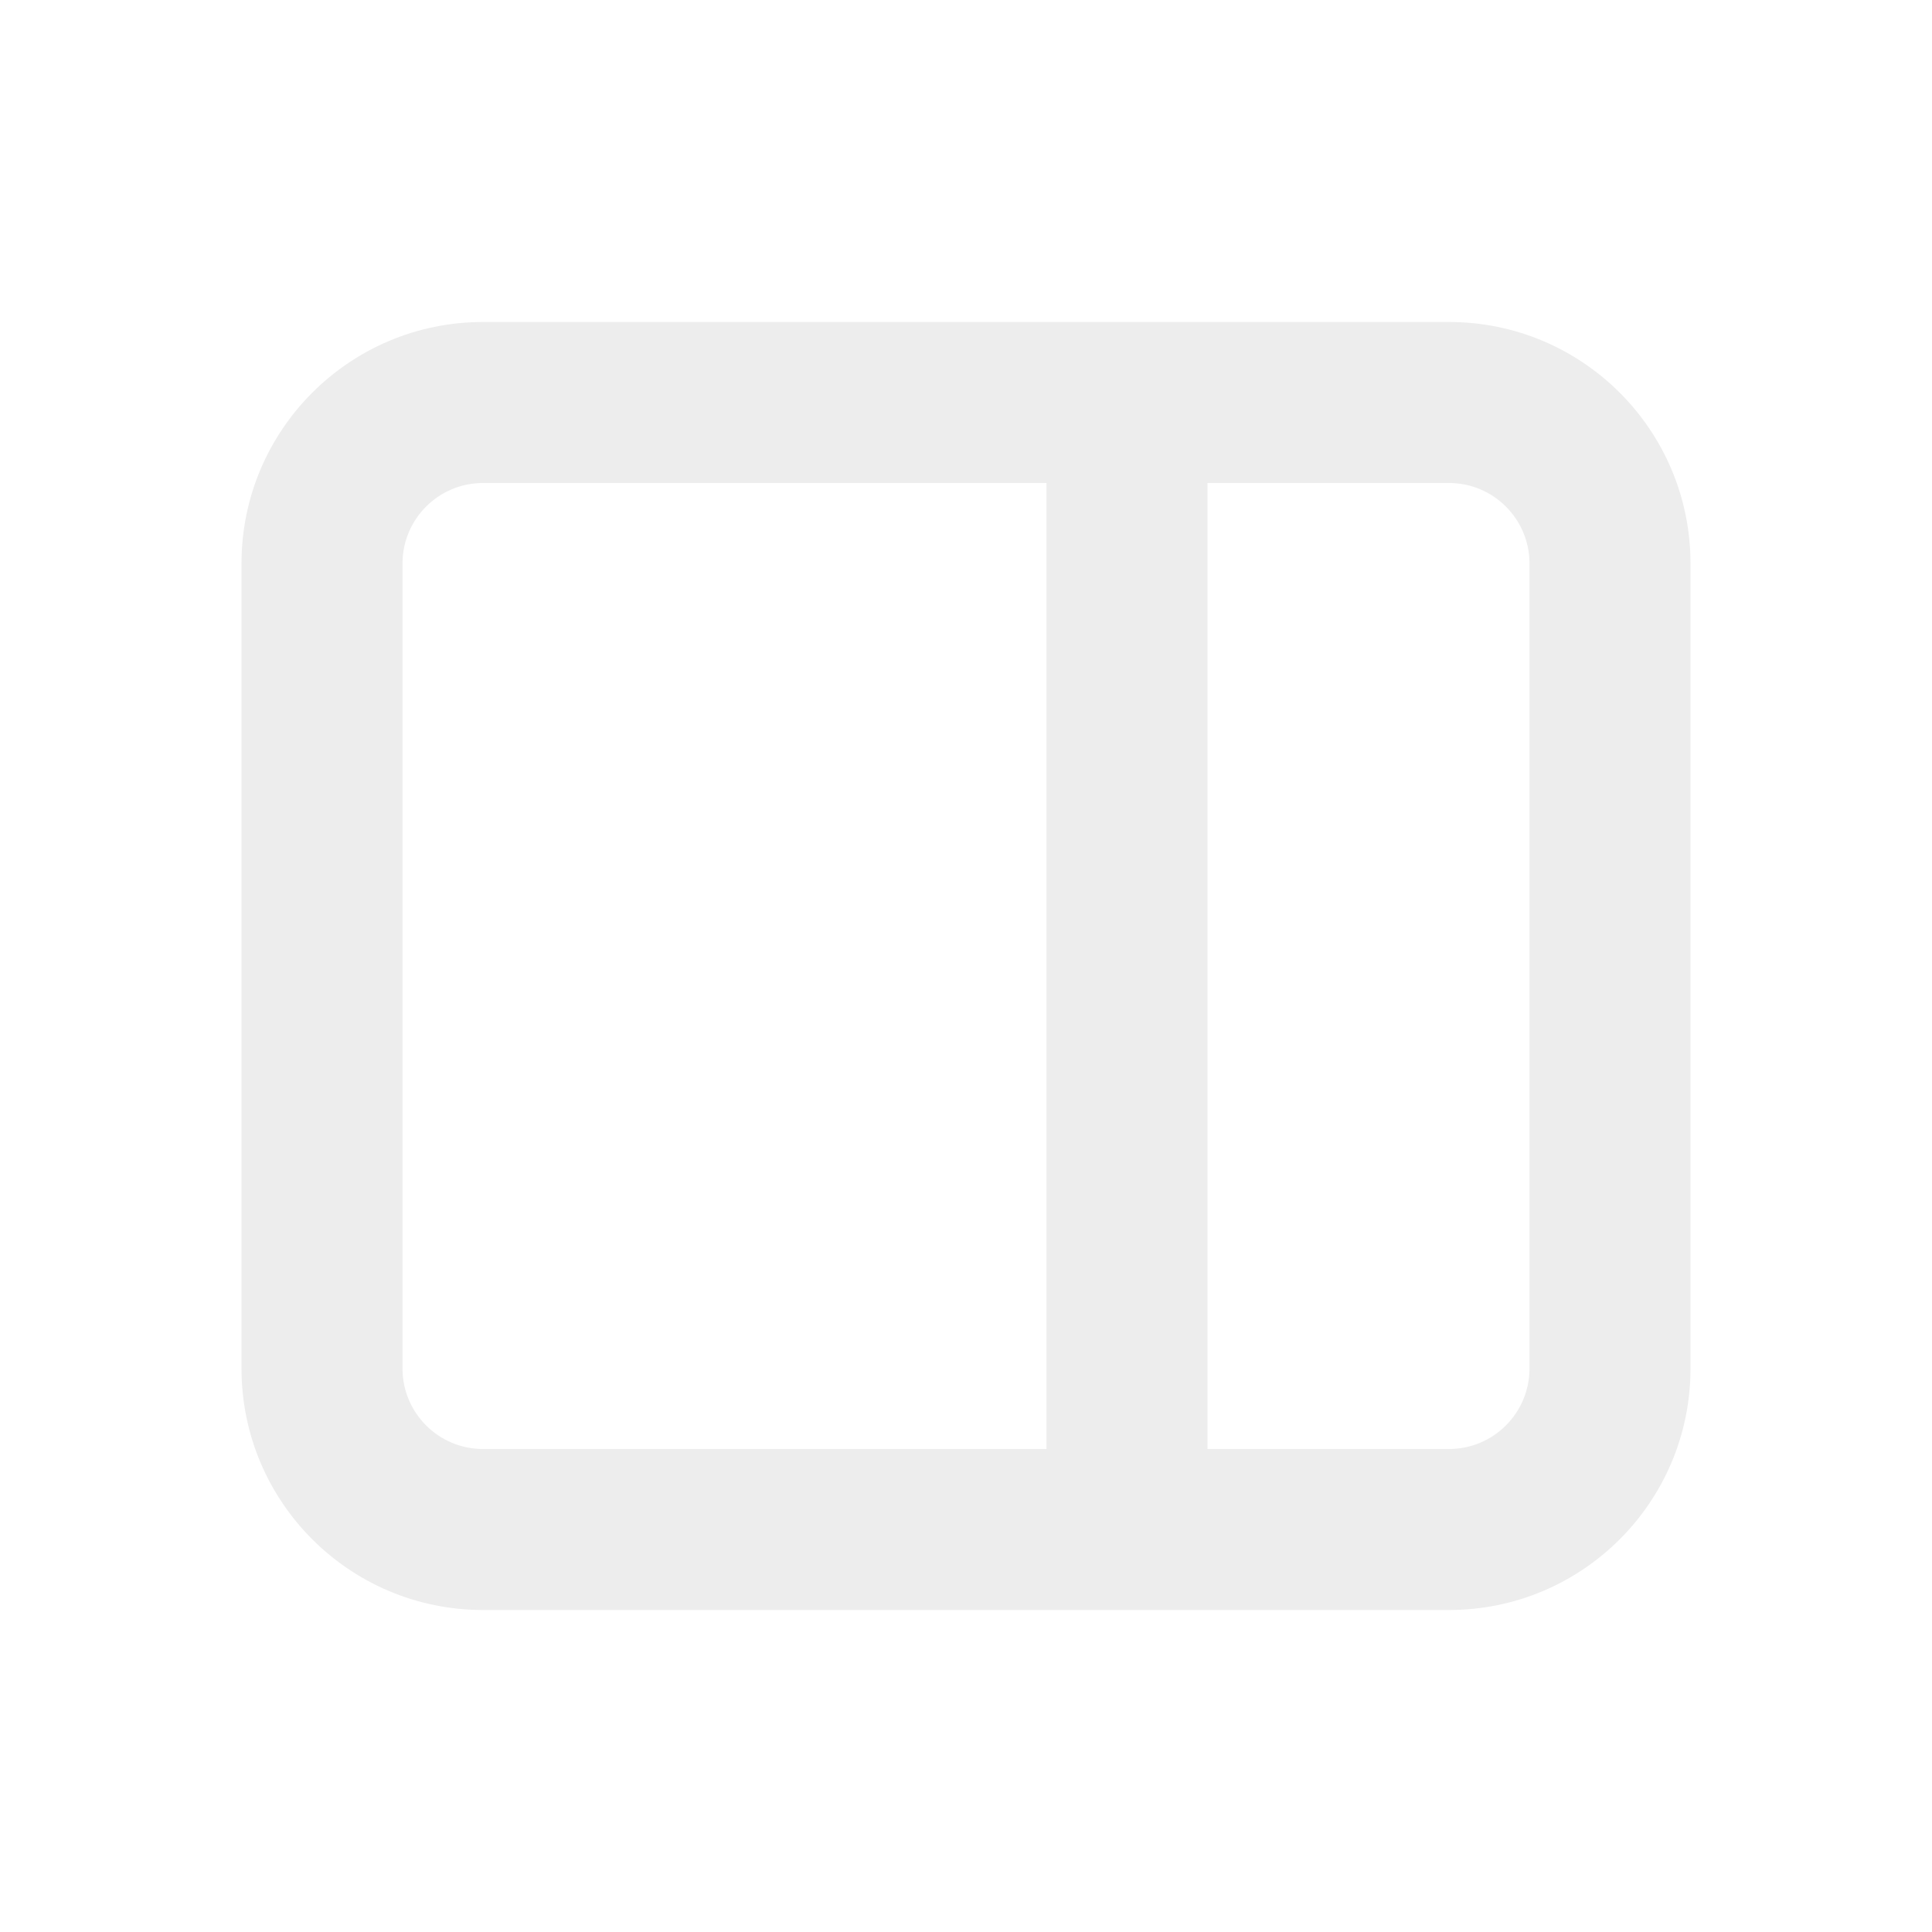
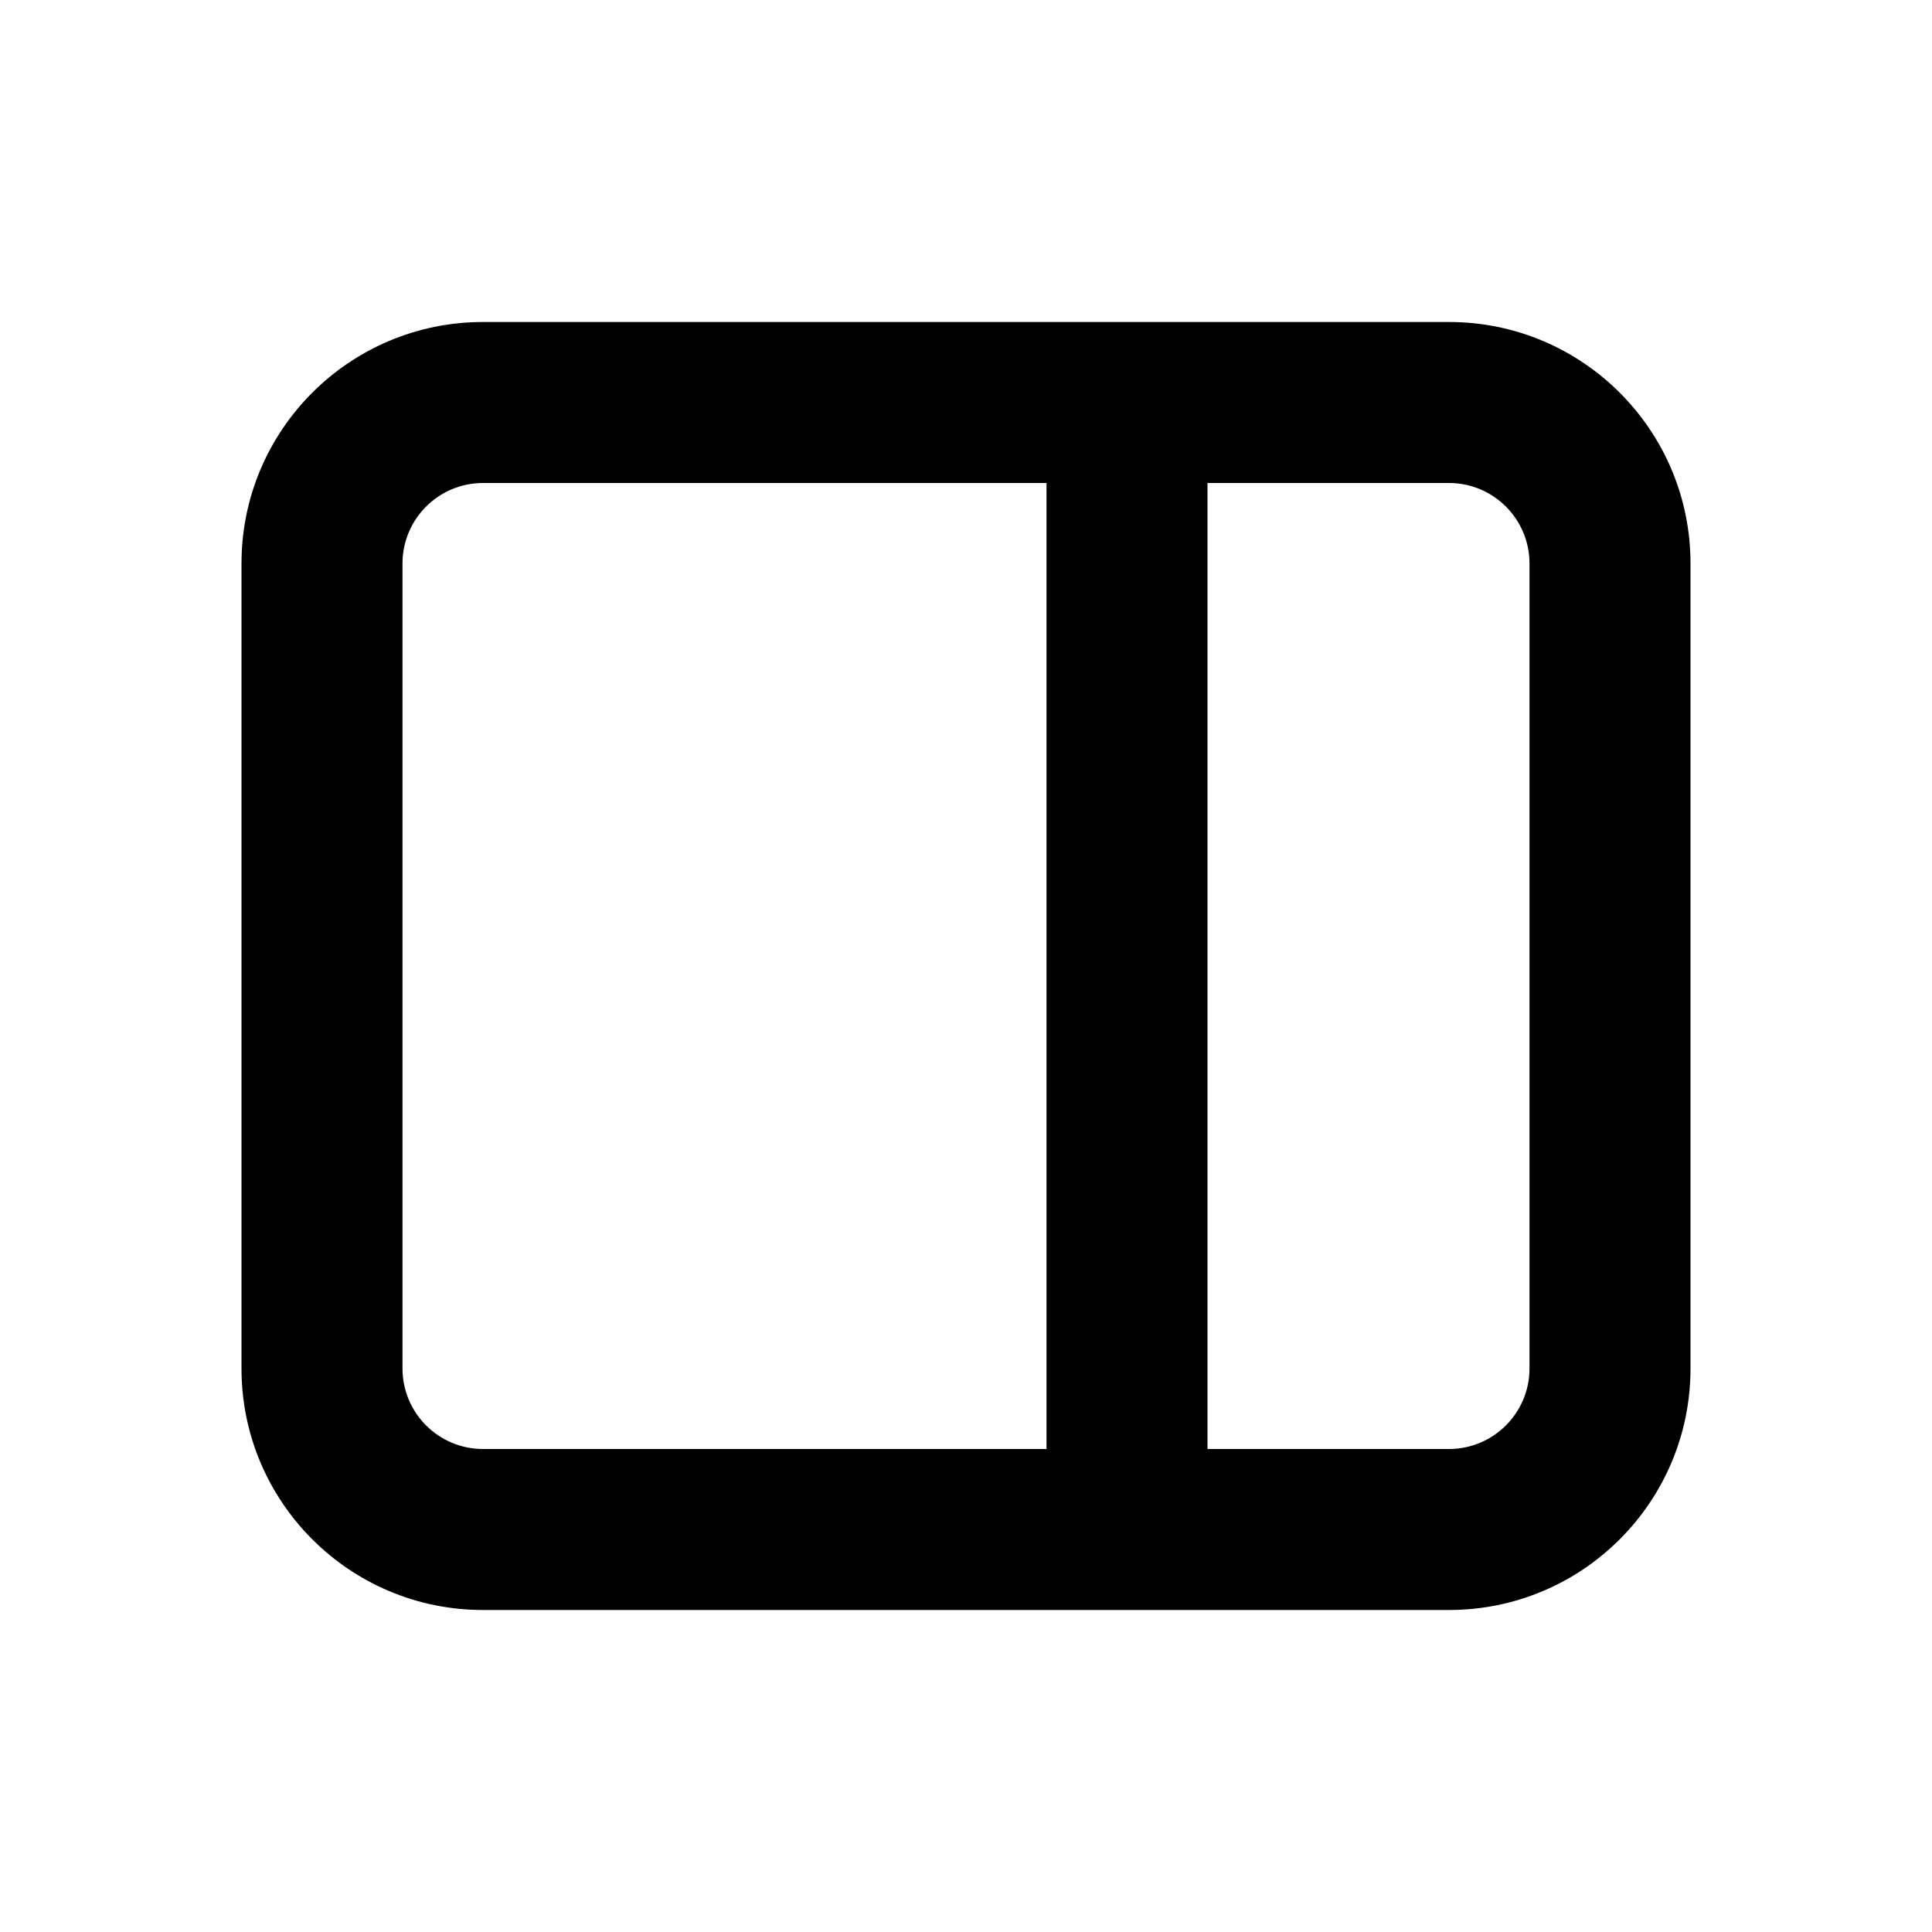
<svg xmlns="http://www.w3.org/2000/svg" width="44px" height="44px" viewBox="0 0 24 24" fill="none">
  <g id="SVGRepo_bgCarrier" stroke-width="0" />
  <g id="SVGRepo_tracerCarrier" stroke-linecap="round" stroke-linejoin="round" />
  <g id="SVGRepo_iconCarrier">
-     <path fill-rule="evenodd" clip-rule="evenodd" d="M6 4C4.343 4 3 5.343 3 7V17C3 18.657 4.343 20 6 20H18C19.657 20 21 18.657 21 17V7C21 5.343 19.657 4 18 4H6ZM5 7C5 6.448 5.448 6 6 6H13V18H6C5.448 18 5 17.552 5 17V7ZM15 18H18C18.552 18 19 17.552 19 17V7C19 6.448 18.552 6 18 6H15V18Z" fill="#ededed" />
+     <path fill-rule="evenodd" clip-rule="evenodd" d="M6 4C4.343 4 3 5.343 3 7V17C3 18.657 4.343 20 6 20H18C19.657 20 21 18.657 21 17V7C21 5.343 19.657 4 18 4H6ZM5 7C5 6.448 5.448 6 6 6H13V18H6C5.448 18 5 17.552 5 17V7ZM15 18H18C18.552 18 19 17.552 19 17V7C19 6.448 18.552 6 18 6H15V18Z" fill="#000000" />
  </g>
</svg>
